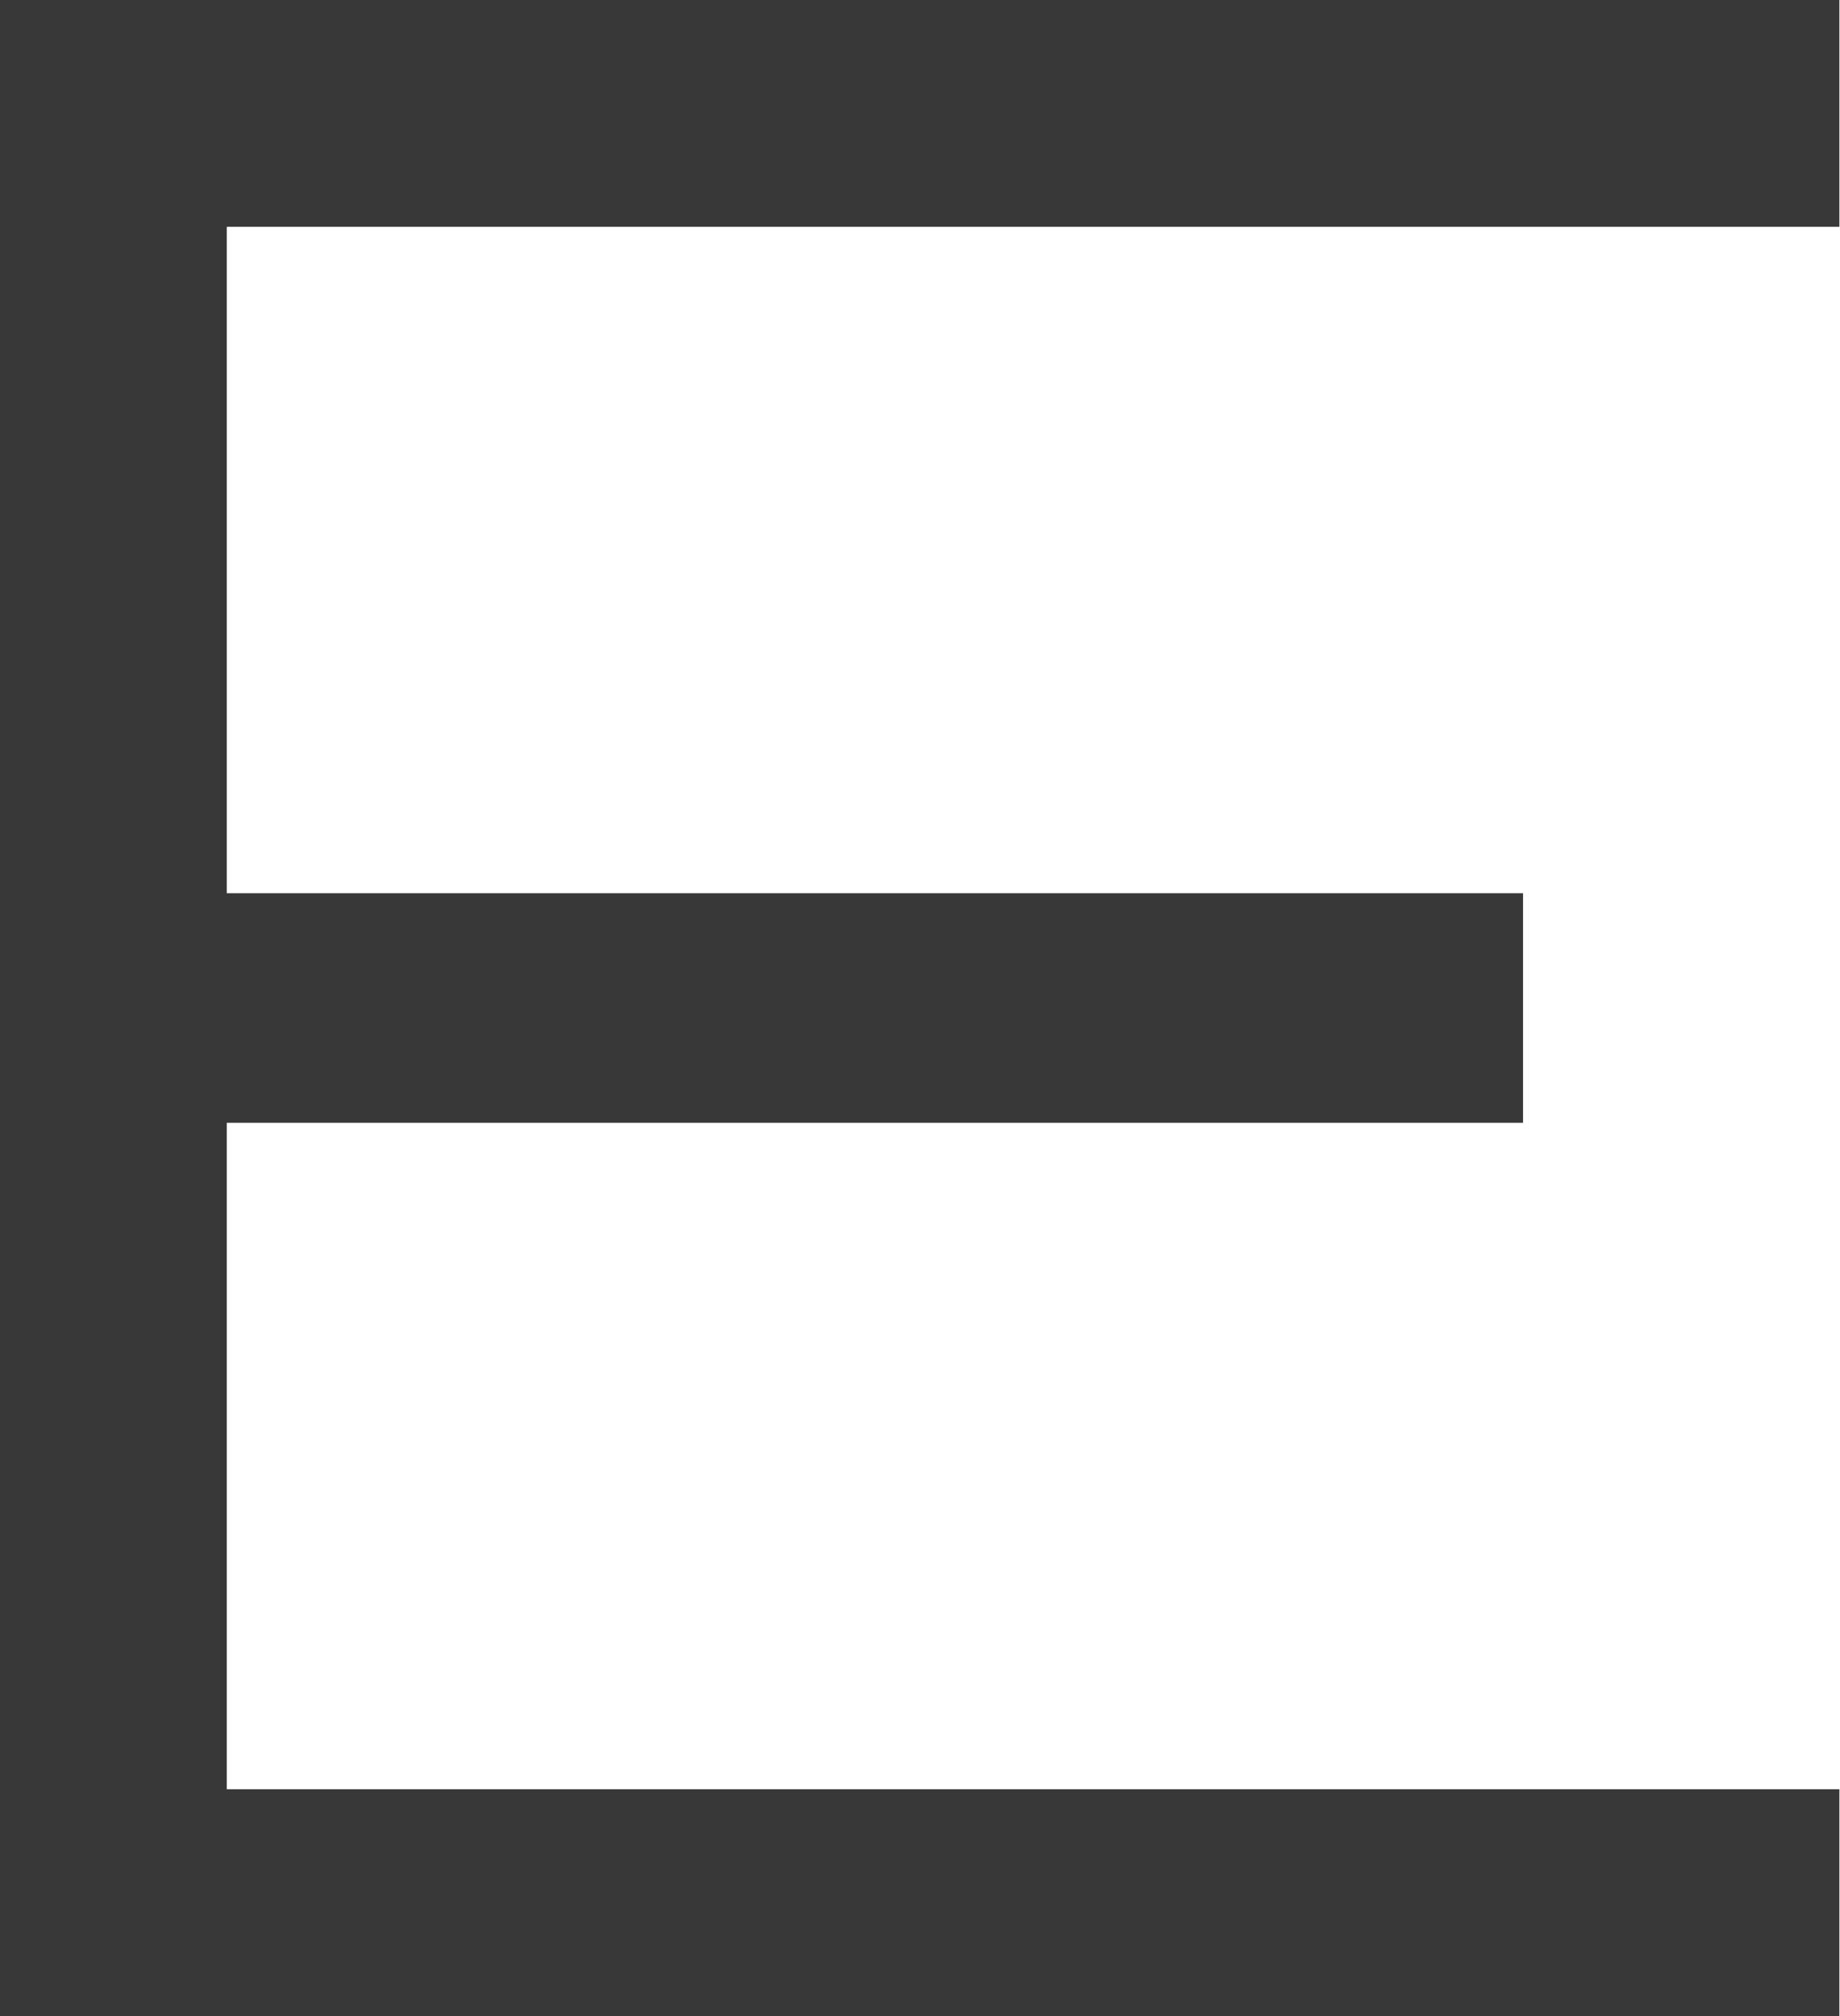
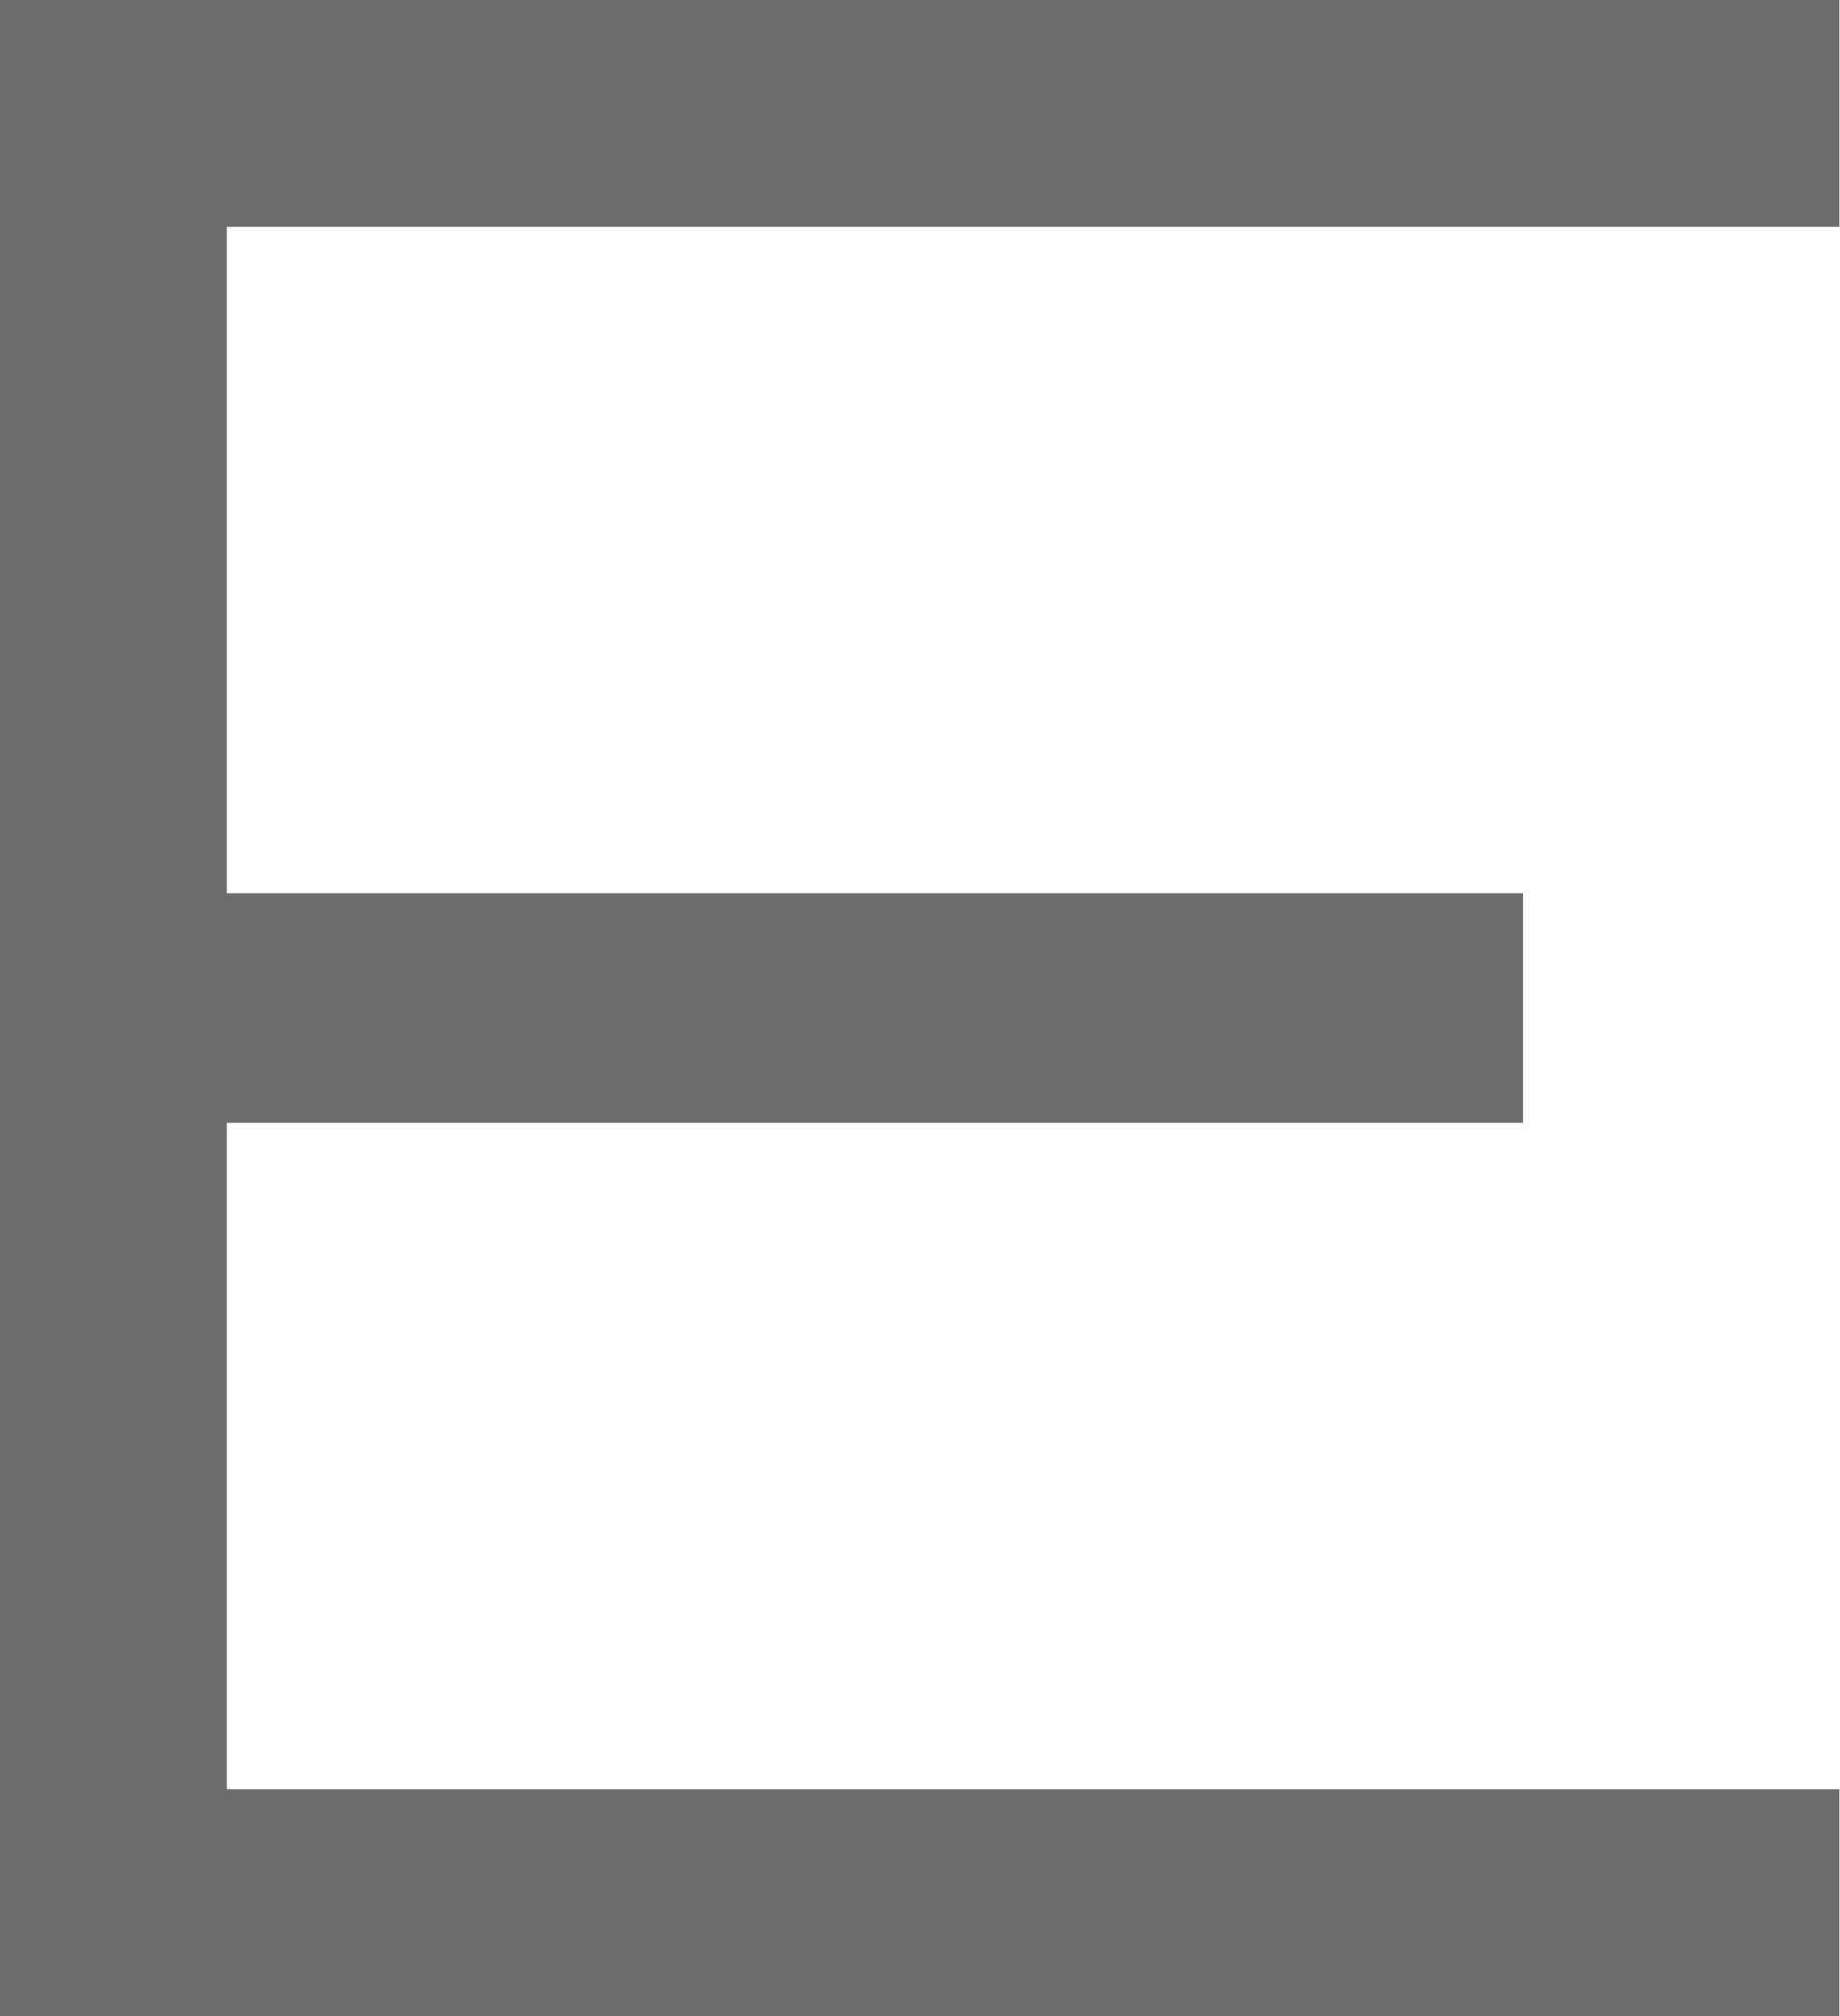
<svg xmlns="http://www.w3.org/2000/svg" viewBox="0 0 28.974 31.752" version="1.1" id="svg14" width="28.974" height="31.752">
  <defs id="defs18" />
-   <text xml:space="preserve" style="font-style:normal;font-variant:normal;font-weight:normal;font-stretch:normal;font-size:48px;line-height:1.25;font-family:Orbitron;-inkscape-font-specification:Orbitron;letter-spacing:0px;word-spacing:0px;fill:#000000;fill-opacity:1;stroke:none" x="87.906" y="22.197" id="text28">
+   <text xml:space="preserve" style="font-style:normal;font-variant:normal;font-weight:normal;font-stretch:normal;font-size:48px;line-height:1.25;font-family:Orbitron;-inkscape-font-specification:Orbitron;letter-spacing:0px;word-spacing:0px;fill:#6B6B69;fill-opacity:1;stroke:none" x="87.906" y="22.197" id="text28">
    <tspan id="tspan26" x="87.906" y="64.197" />
  </text>
-   <g aria-label="E" style="font-style:normal;font-variant:normal;font-weight:normal;font-stretch:normal;font-size:70.118px;line-height:1.25;font-family:Orbitron;-inkscape-font-specification:Orbitron;letter-spacing:0px;word-spacing:0px;fill:#000000;fill-opacity:1;stroke:none;stroke-width:1.461" id="text24-1" transform="matrix(0.62895,0,0,0.62895,-0.2849928,-6.330688)">
-     <path d="m 46.52,10.065 v 5.68 H 6.133 V 32.433 H 38.597 v 5.75 H 6.133 V 54.871 H 46.52 v 5.68 H 0.453 V 10.065 Z" style="fill:#383838;fill-opacity:1;stroke-width:1.461" id="path857">
-       <animate dur="6s" values="#383838; #4e86b1; #d7d7d7; #383838" keyTimes="0; 0.5; 0.7; 1" attributeName="fill" repeatCount="indefinite" />
+   <g aria-label="E" style="font-style:normal;font-variant:normal;font-weight:normal;font-stretch:normal;font-size:70.118px;line-height:1.25;font-family:Orbitron;-inkscape-font-specification:Orbitron;letter-spacing:0px;word-spacing:0px;fill:#6B6B69;fill-opacity:1;stroke:none;stroke-width:1.461" id="text24-1" transform="matrix(0.62895,0,0,0.62895,-0.2849928,-6.330688)">
+     <path d="m 46.52,10.065 v 5.68 H 6.133 V 32.433 H 38.597 v 5.75 H 6.133 V 54.871 H 46.52 v 5.68 H 0.453 V 10.065 Z" style="fill:#6B6B69;fill-opacity:1;stroke-width:1.461" id="path857">
+       <animate dur="6s" values="#6B6B69; #4e86b1; #d7d7d7; #6B6B69" keyTimes="0; 0.5; 0.7; 1" attributeName="fill" repeatCount="indefinite" />
    </path>
  </g>
</svg>
